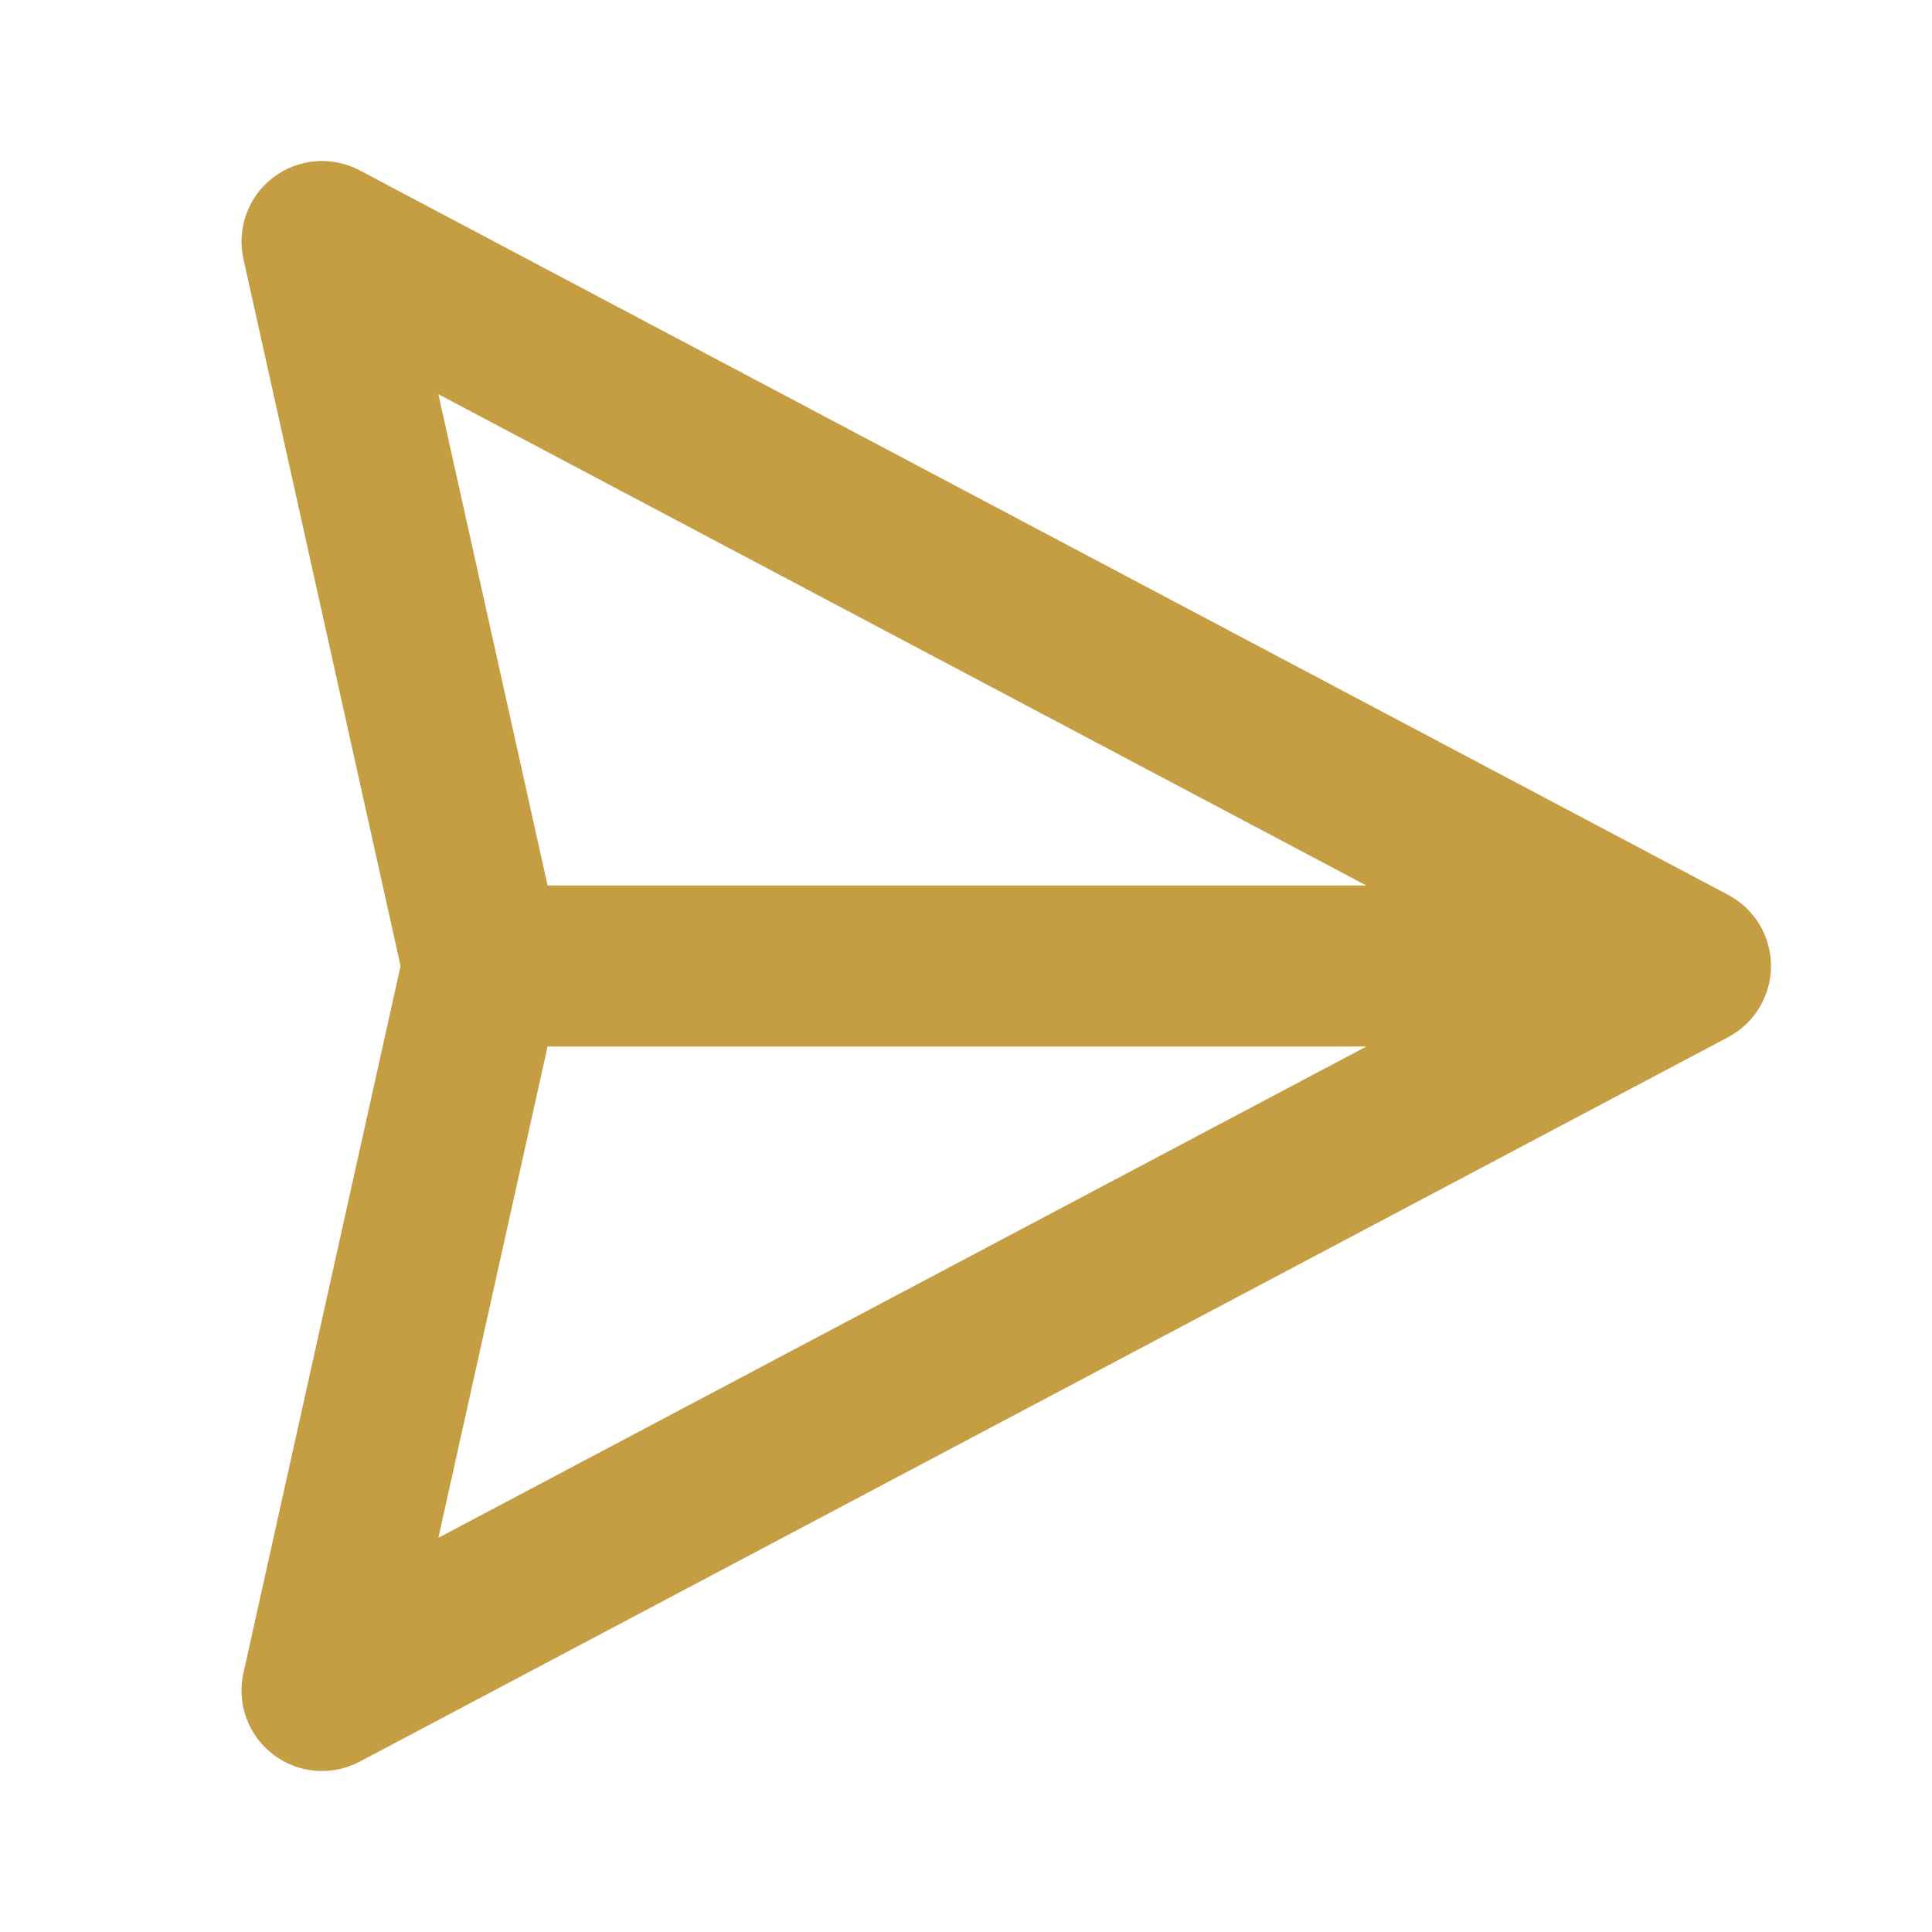
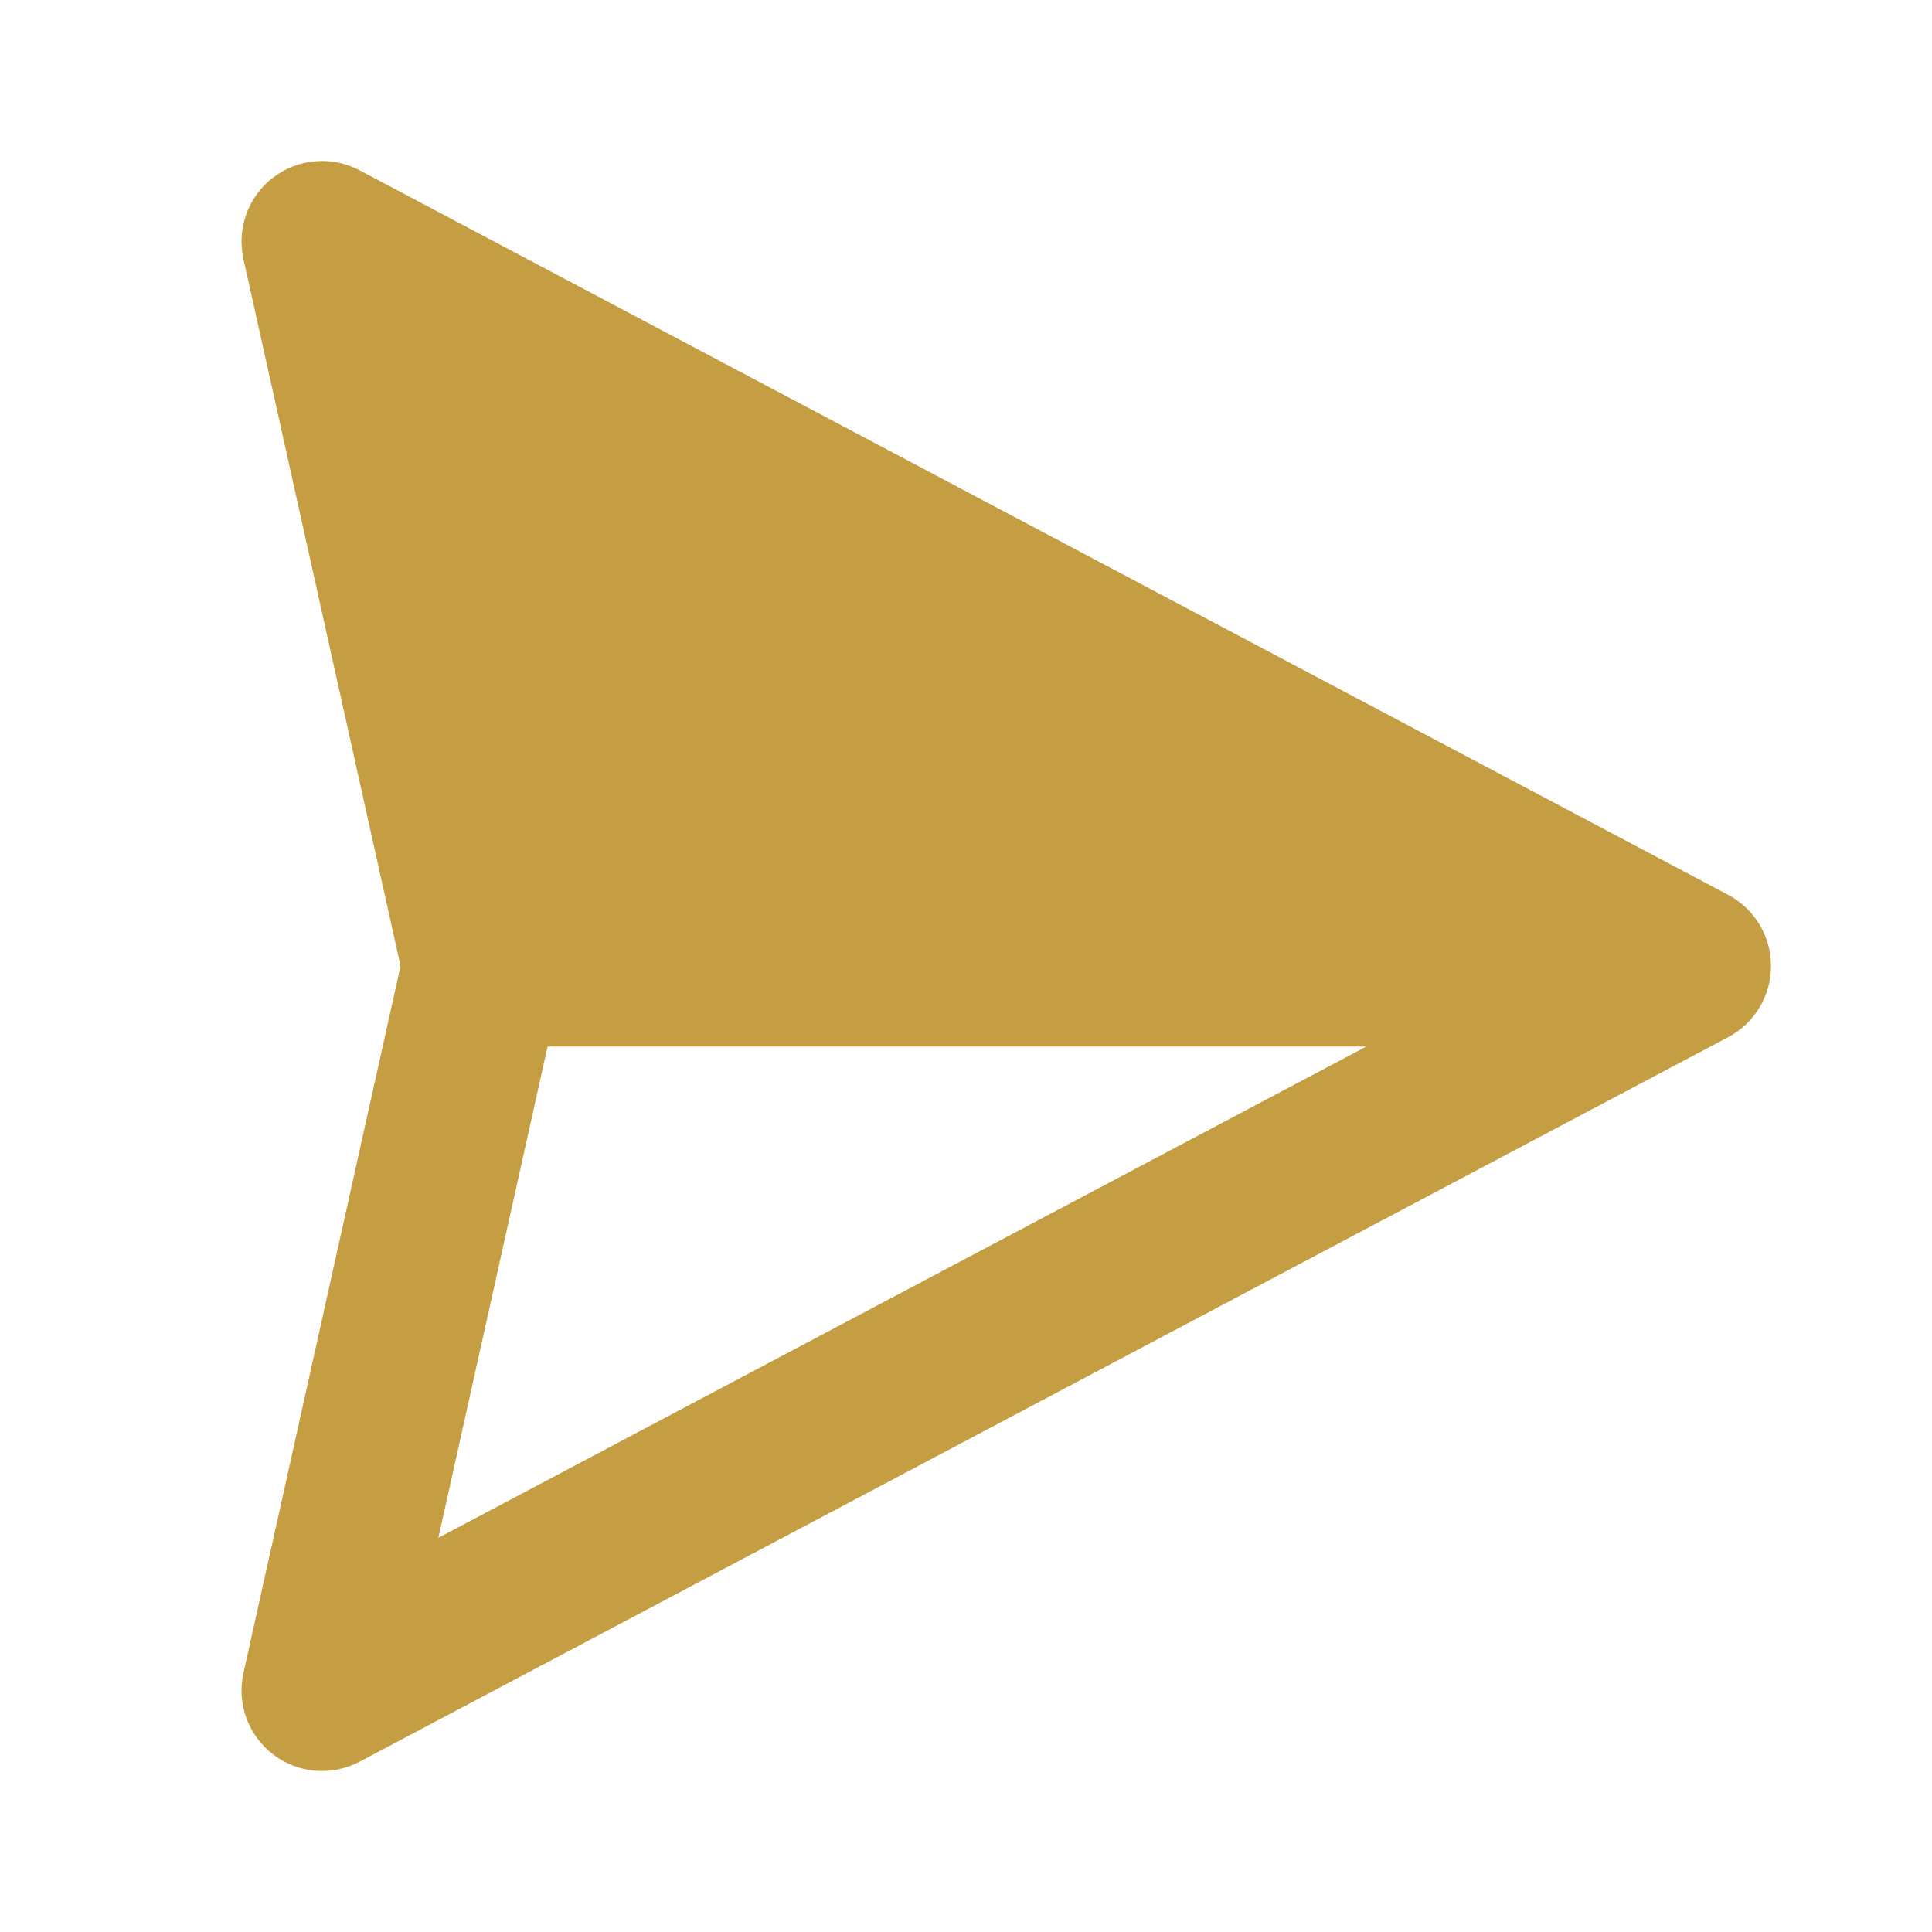
<svg xmlns="http://www.w3.org/2000/svg" width="30" height="30" viewBox="0 0 30 30" fill="none">
-   <path fill-rule="evenodd" clip-rule="evenodd" d="M4.242 2.756C4.63 2.46 5.154 2.417 5.585 2.645L26.835 13.895C27.244 14.112 27.5 14.537 27.5 15C27.5 15.463 27.244 15.888 26.835 16.105L5.585 27.355C5.154 27.583 4.63 27.54 4.242 27.244C3.855 26.949 3.674 26.455 3.78 25.979L6.22 15L3.78 4.021C3.674 3.545 3.855 3.051 4.242 2.756ZM8.503 16.25L6.807 23.879L21.217 16.25H8.503ZM21.217 13.75H8.503L6.807 6.121L21.217 13.75Z" fill="#C59E43" />
+   <path fillRule="evenodd" clipRule="evenodd" d="M4.242 2.756C4.63 2.46 5.154 2.417 5.585 2.645L26.835 13.895C27.244 14.112 27.5 14.537 27.5 15C27.5 15.463 27.244 15.888 26.835 16.105L5.585 27.355C5.154 27.583 4.63 27.54 4.242 27.244C3.855 26.949 3.674 26.455 3.78 25.979L6.22 15L3.78 4.021C3.674 3.545 3.855 3.051 4.242 2.756ZM8.503 16.25L6.807 23.879L21.217 16.25H8.503ZM21.217 13.75H8.503L6.807 6.121L21.217 13.75Z" fill="#C59E43" />
</svg>
